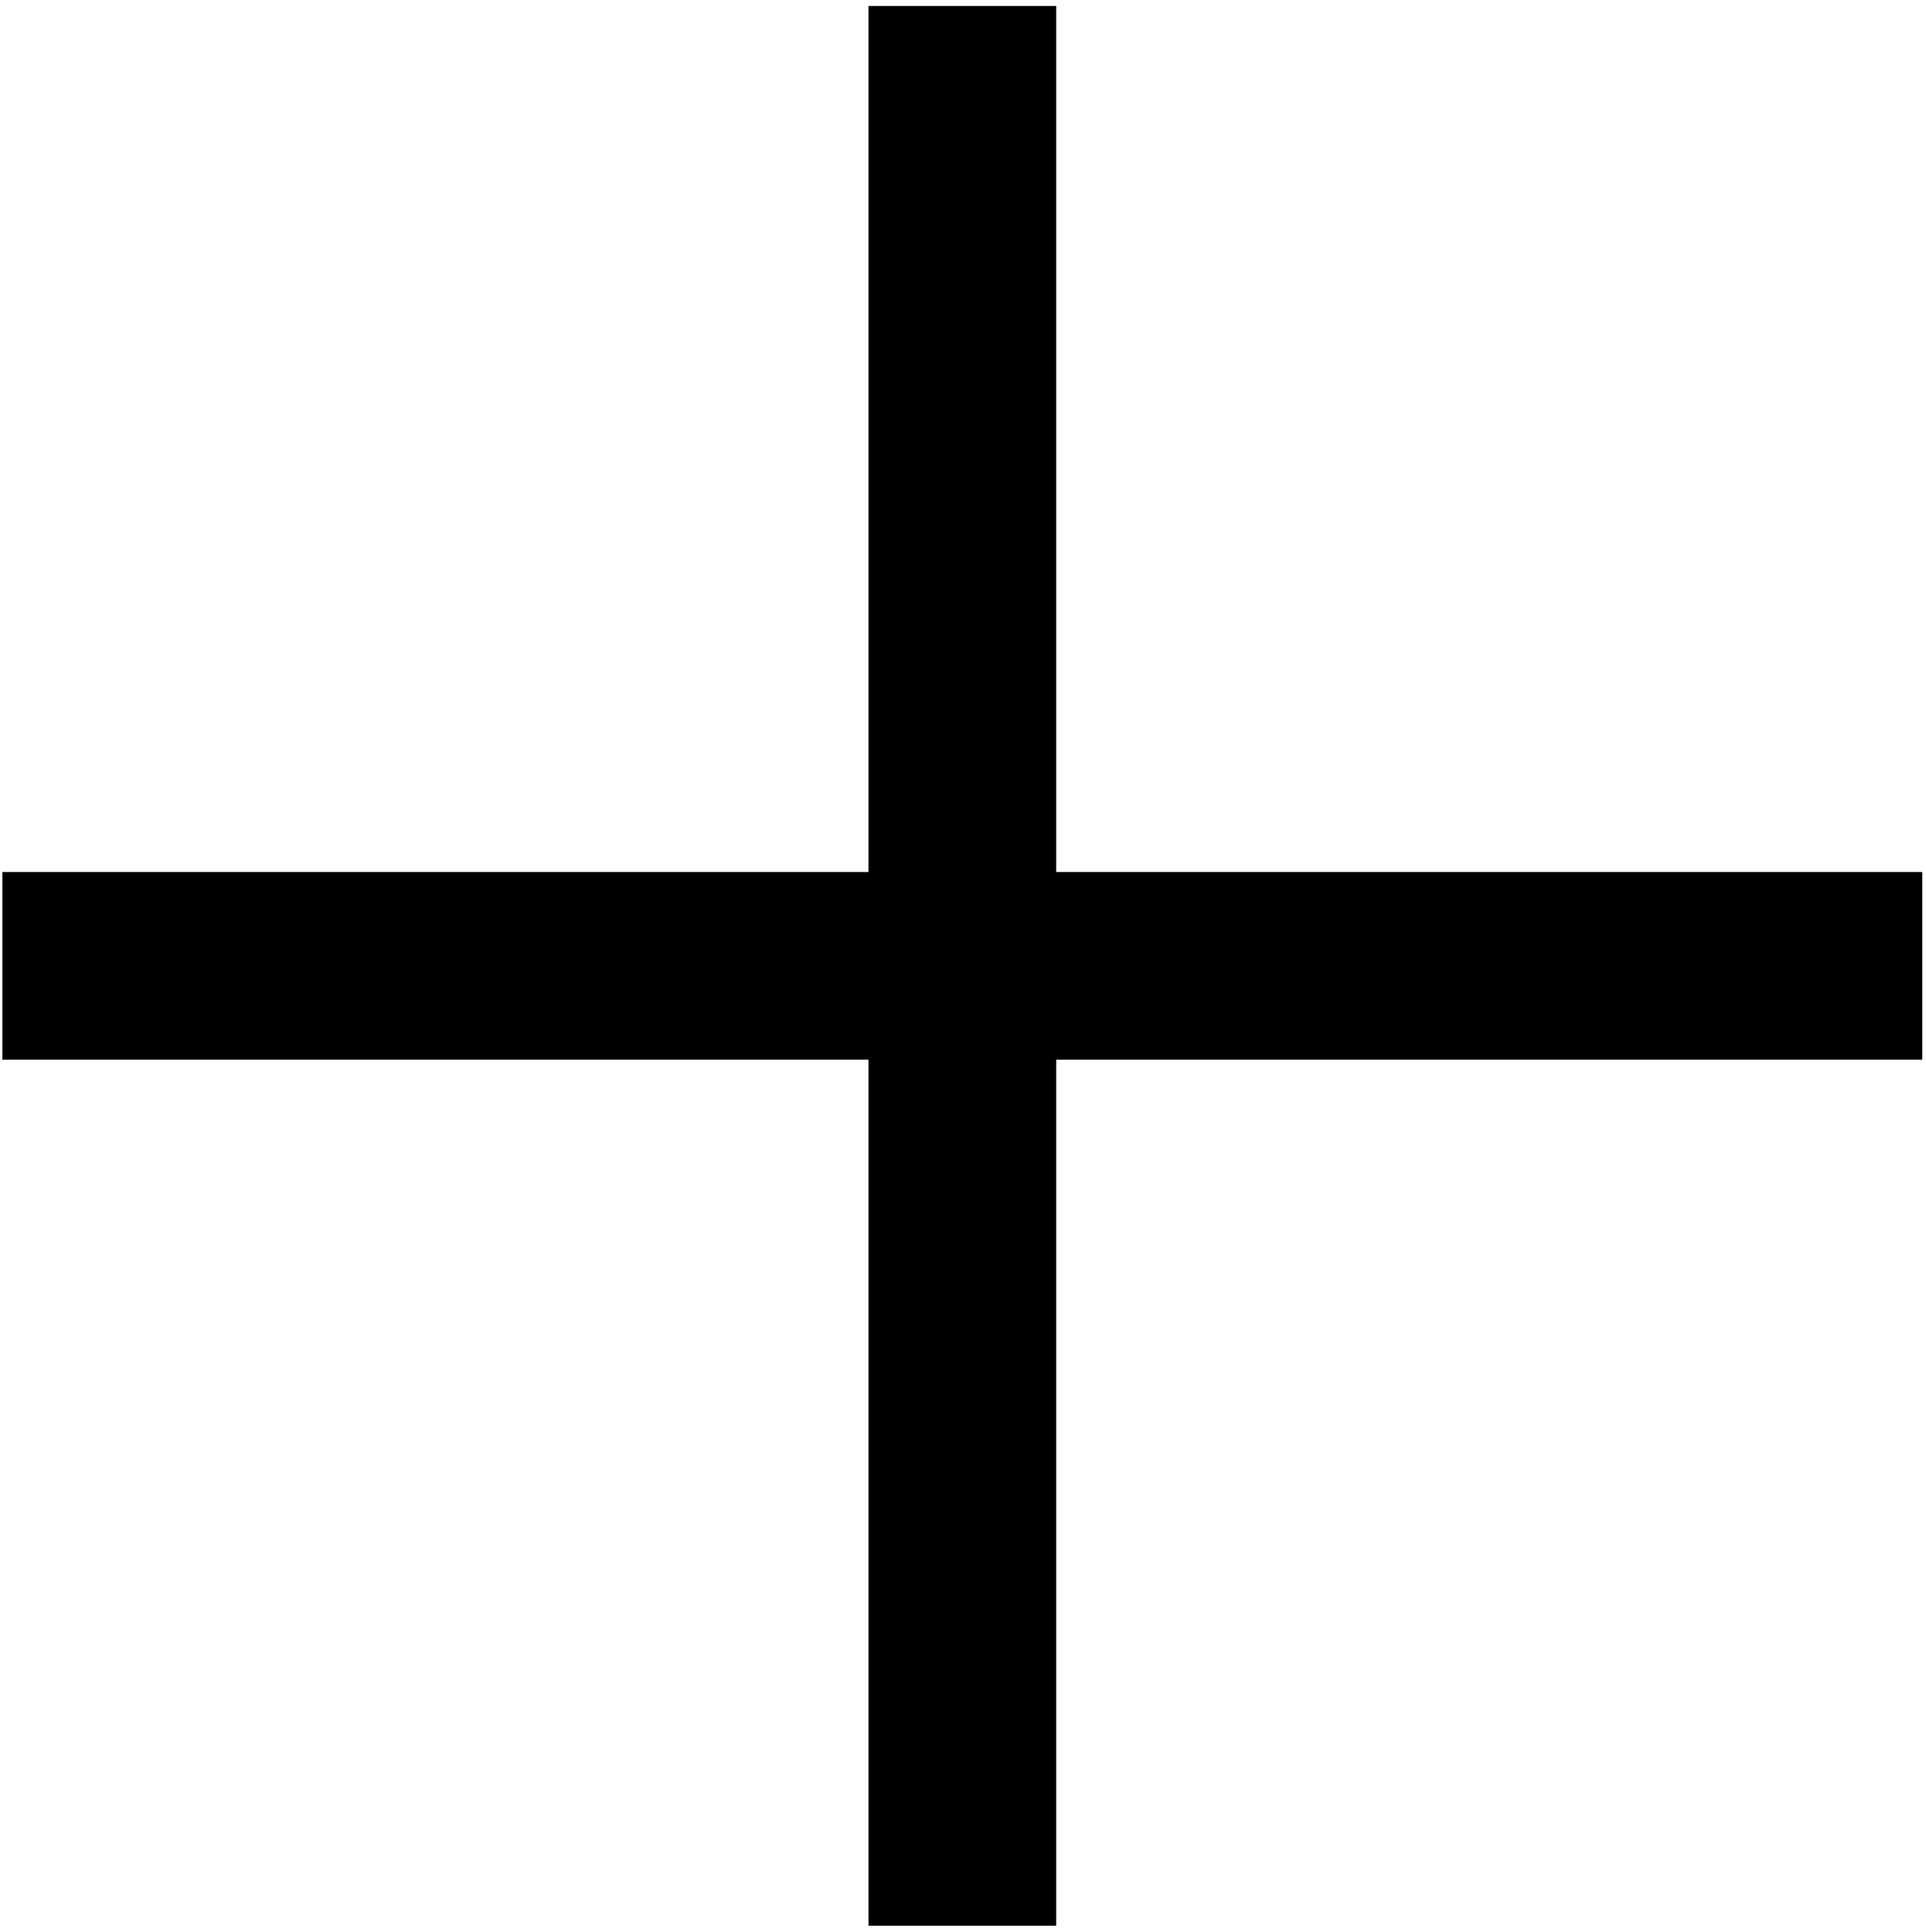
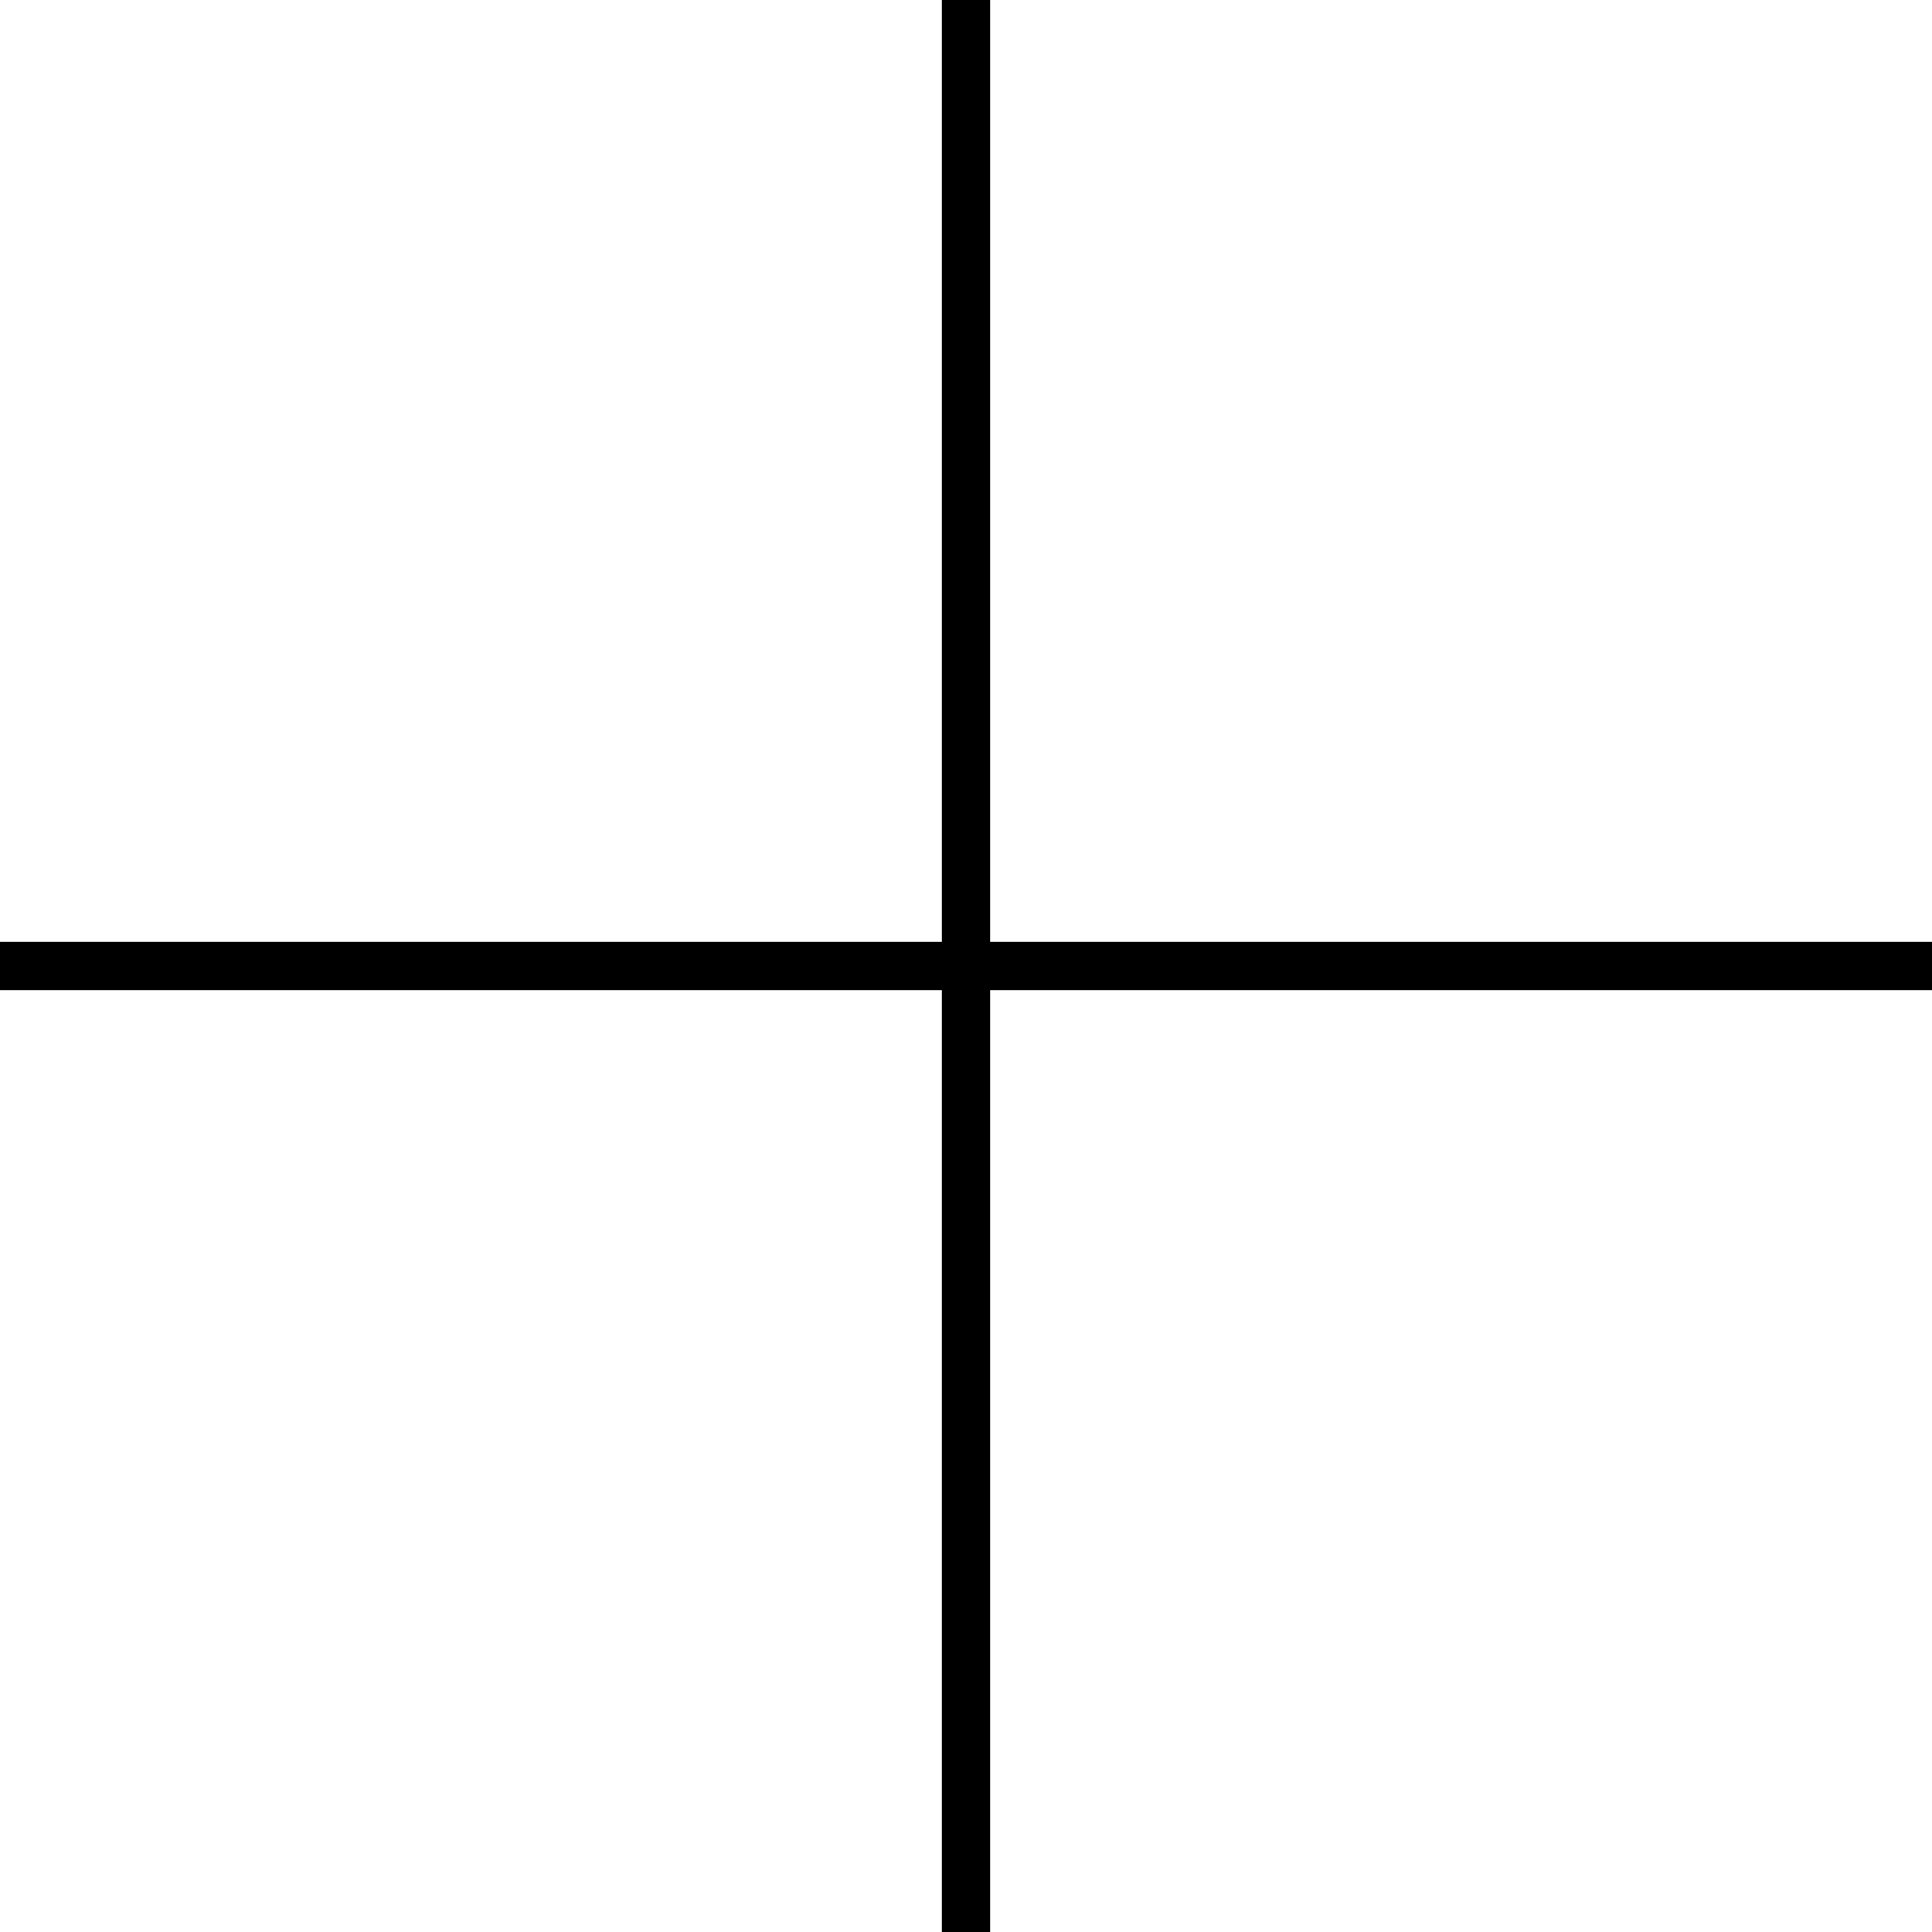
- <svg xmlns="http://www.w3.org/2000/svg" width="301" height="302" viewBox="0 0 301 302" fill="none">
-   <path fill-rule="evenodd" clip-rule="evenodd" d="M135.743 165.647V301.016L165.083 301.016V165.647L300.454 165.647V136.308L165.083 136.308V0.936L135.743 0.936L135.743 136.307L0.374 136.308L0.374 165.648L135.743 165.647Z" fill="black" />
+ <svg xmlns="http://www.w3.org/2000/svg" width="80" height="80" viewBox="0 0 80 80" fill="none">
+   <path fill-rule="evenodd" clip-rule="evenodd" d="M39 41L39 80L41 80L41 41L80 41L80 39H41L41 1.83473e-06L39 4.86033e-07L39 39L2.78763e-06 39L2.53475e-06 41L39 41Z" fill="black" />
</svg>
